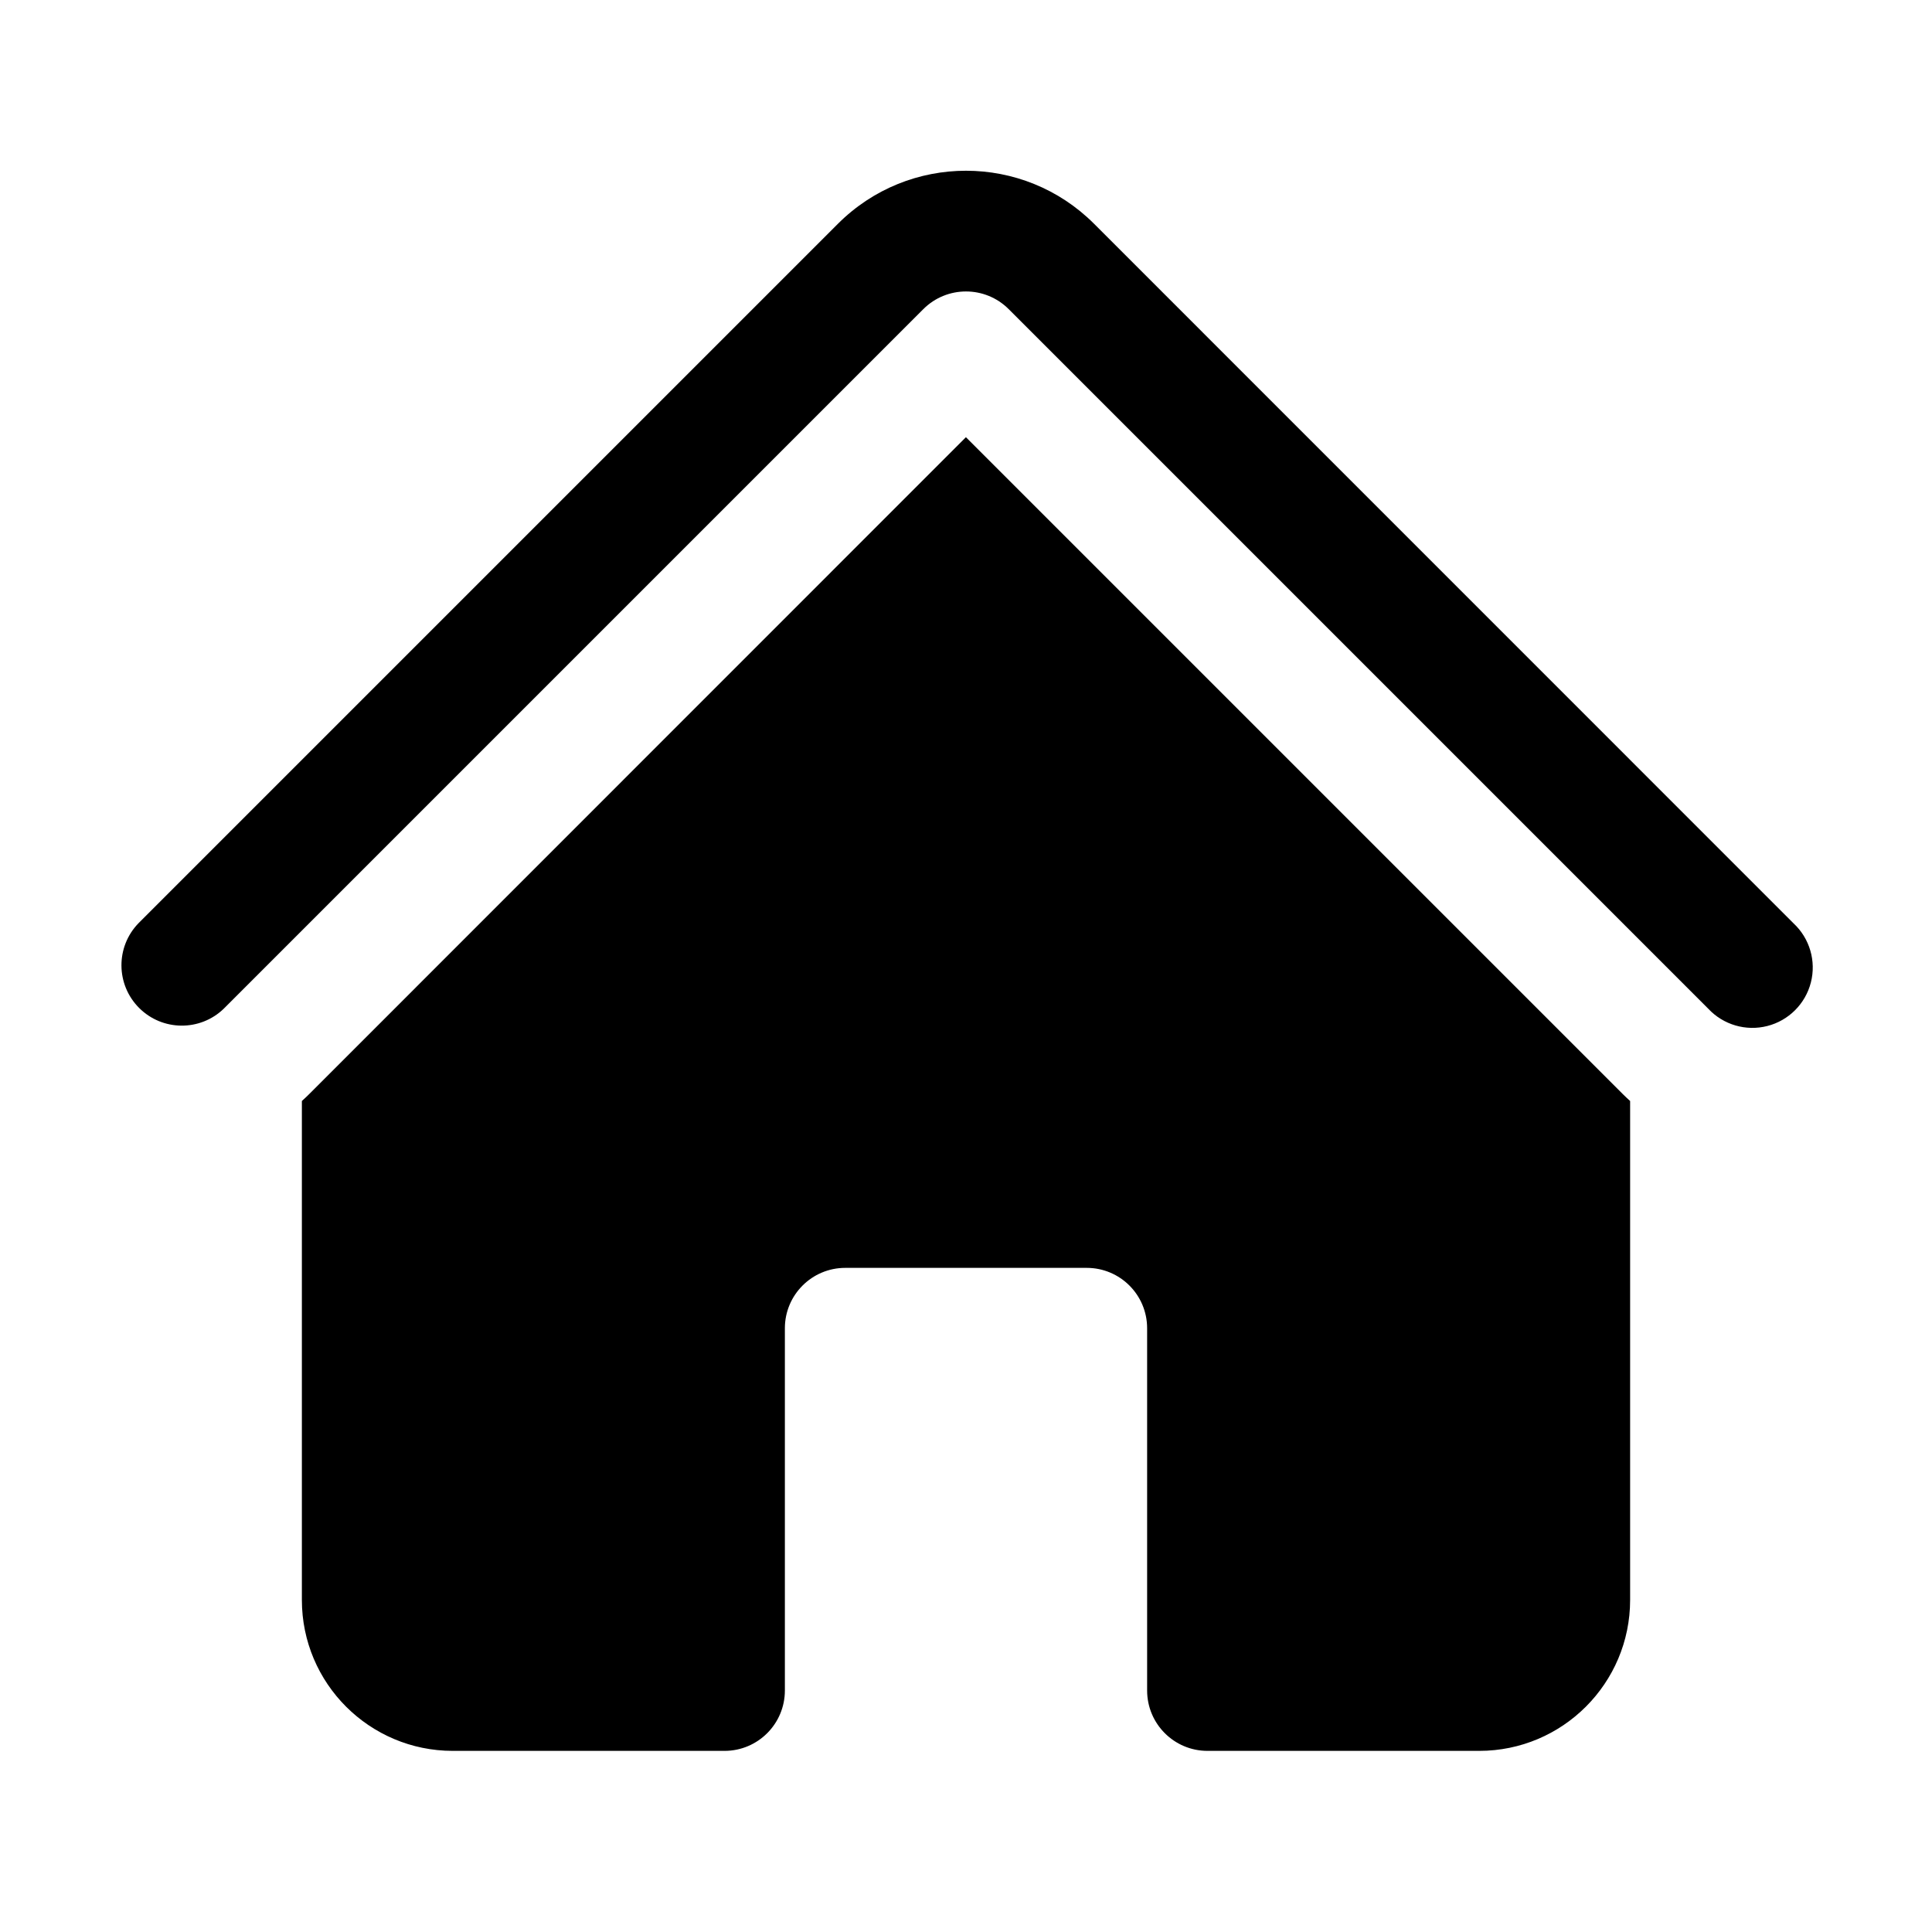
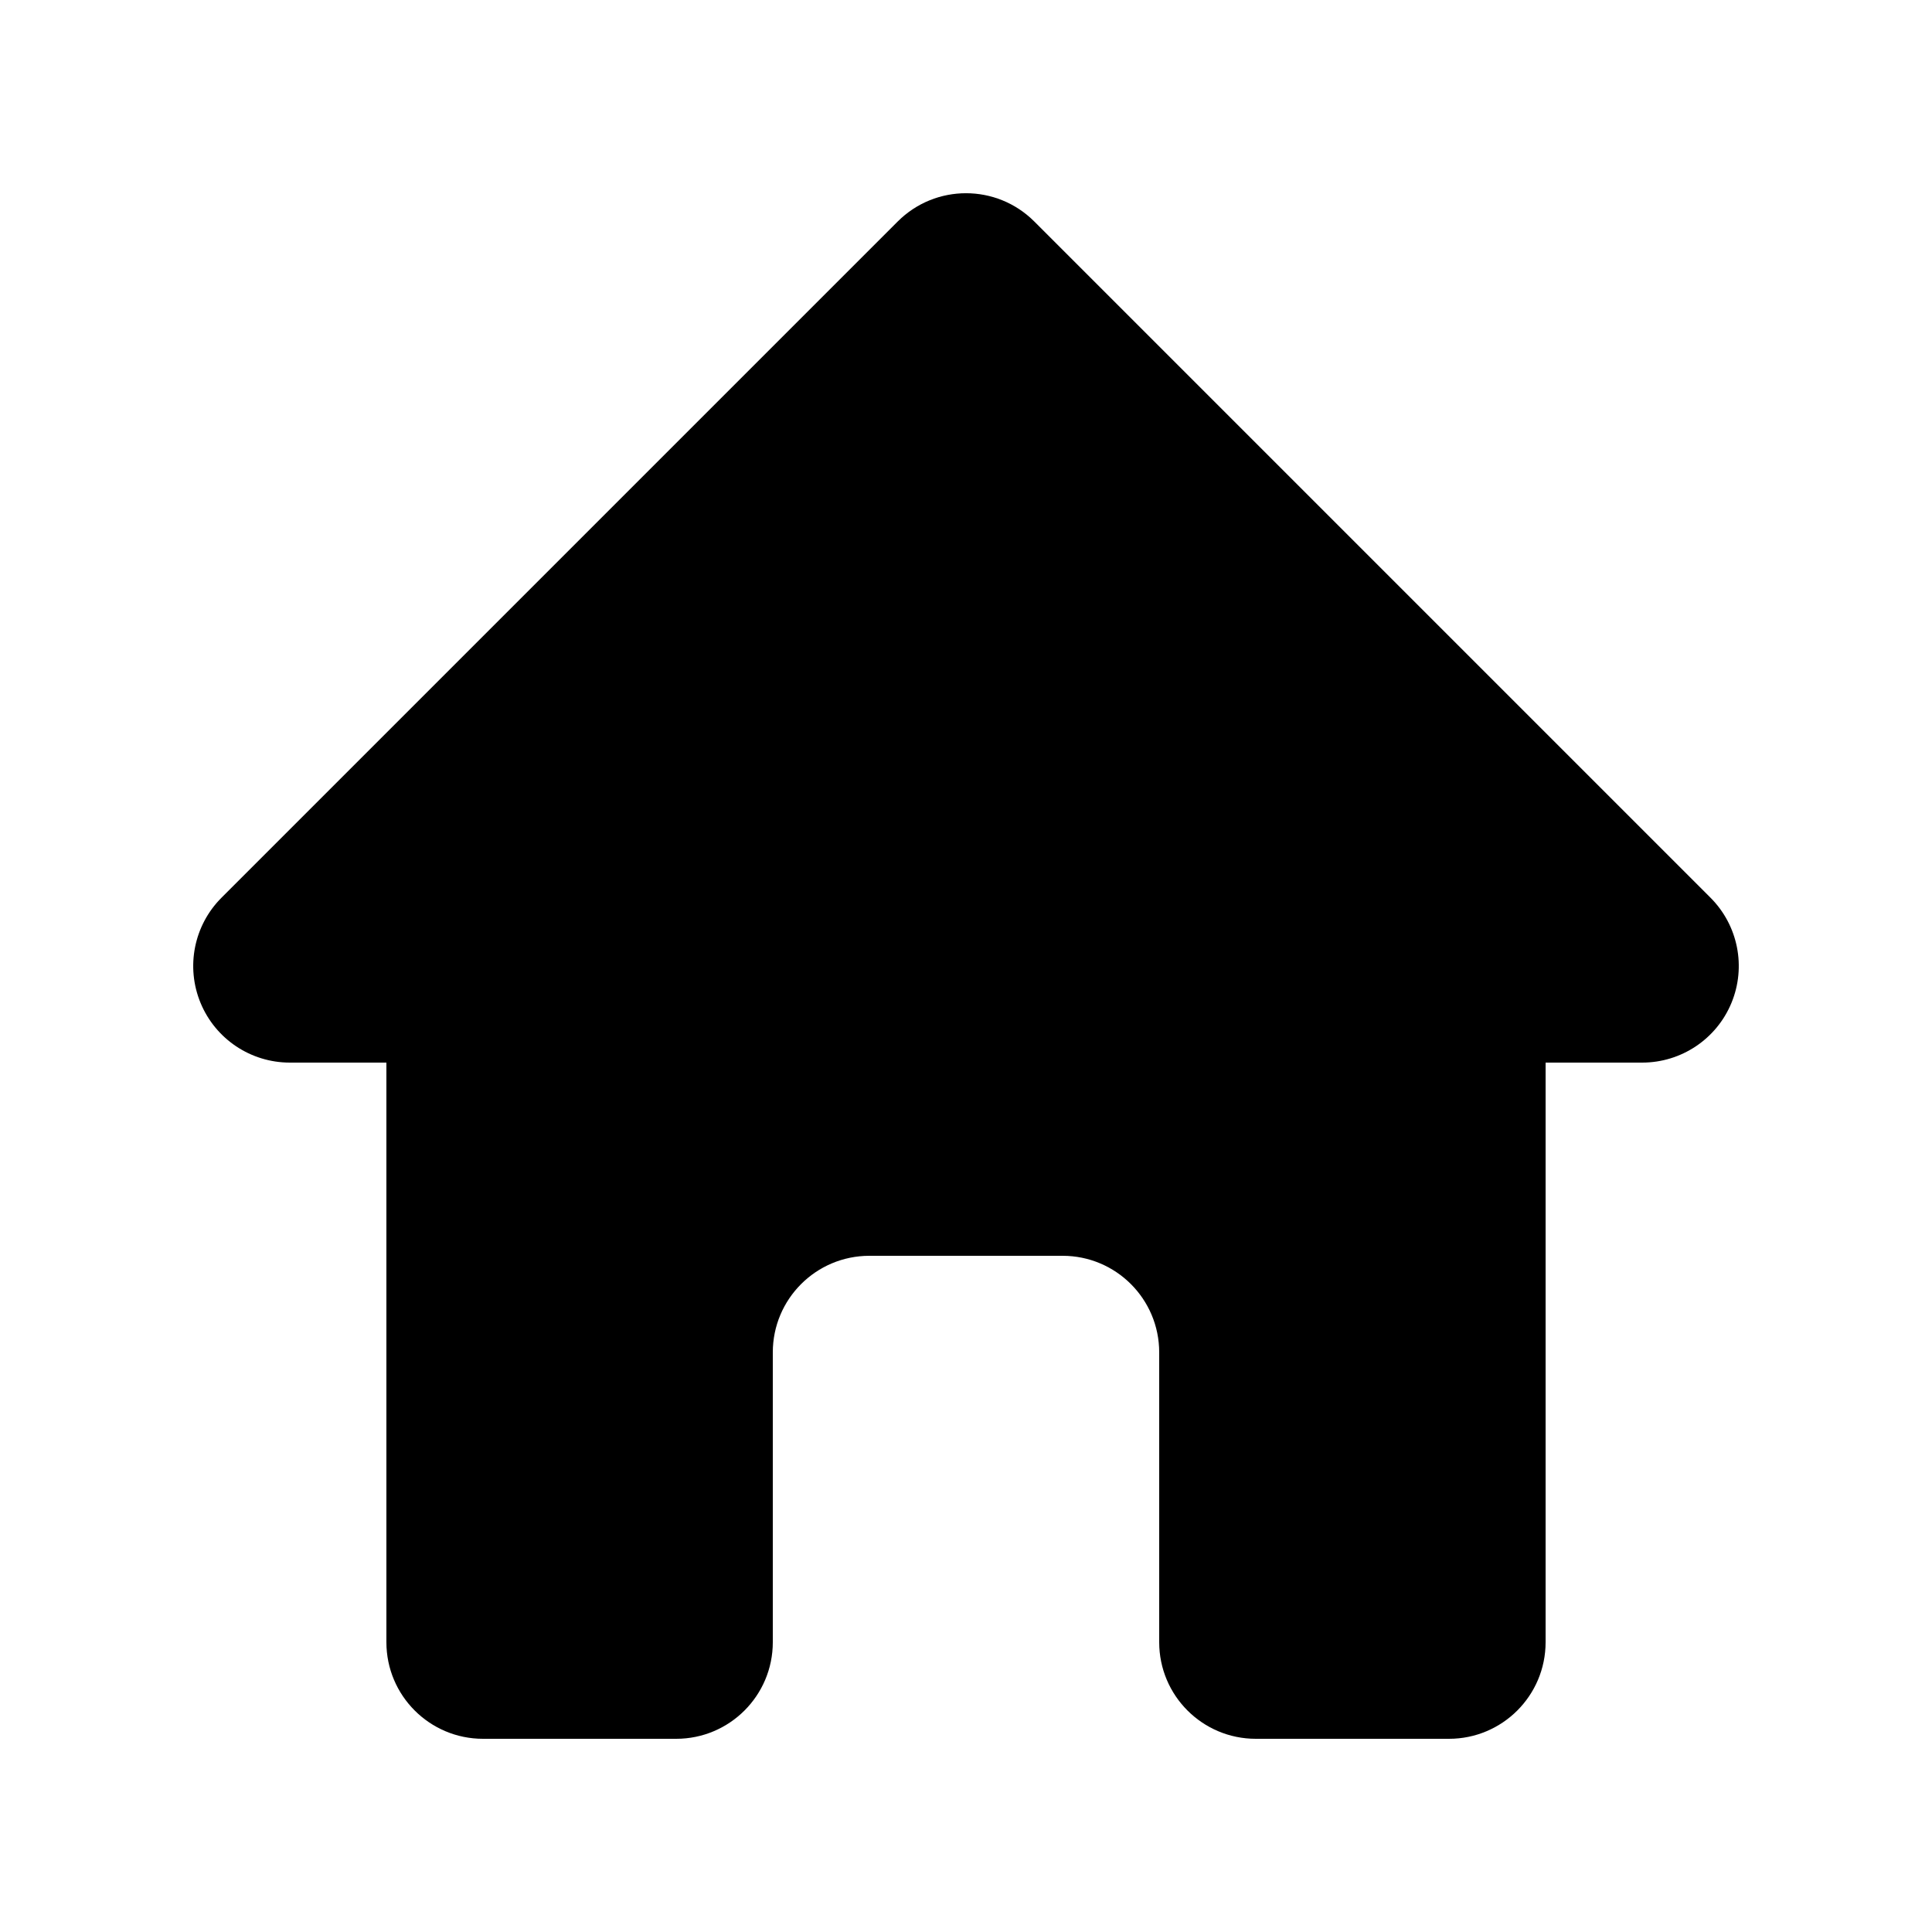
- <svg xmlns="http://www.w3.org/2000/svg" viewBox="0 0 24 24" fill="currentColor" class="w-6 h-6">
-   <path d="M11.47 3.84a.75.75 0 011.06 0l8.69 8.69a.75.75 0 101.06-1.06l-8.689-8.69a2.25 2.25 0 00-3.182 0l-8.69 8.69a.75.75 0 001.061 1.06l8.69-8.69z" />
-   <path d="M12 5.432l8.159 8.159c.03.03.06.058.091.086v6.198c0 1.035-.84 1.875-1.875 1.875H15a.75.75 0 01-.75-.75v-4.5a.75.75 0 00-.75-.75h-3a.75.75 0 00-.75.75V21a.75.75 0 01-.75.75H5.625a1.875 1.875 0 01-1.875-1.875v-6.198a2.29 2.29 0 00.091-.086L12 5.43z" />
+ <svg xmlns="http://www.w3.org/2000/svg" viewBox="0 0 20 20" fill="currentColor" class="w-5 h-5">
+   <path fill-rule="evenodd" d="M9.293 2.293a1 1 0 011.414 0l7 7A1 1 0 0117 11h-1v6a1 1 0 01-1 1h-2a1 1 0 01-1-1v-3a1 1 0 00-1-1H9a1 1 0 00-1 1v3a1 1 0 01-1 1H5a1 1 0 01-1-1v-6H3a1 1 0 01-.707-1.707l7-7z" clip-rule="evenodd" />
</svg>
